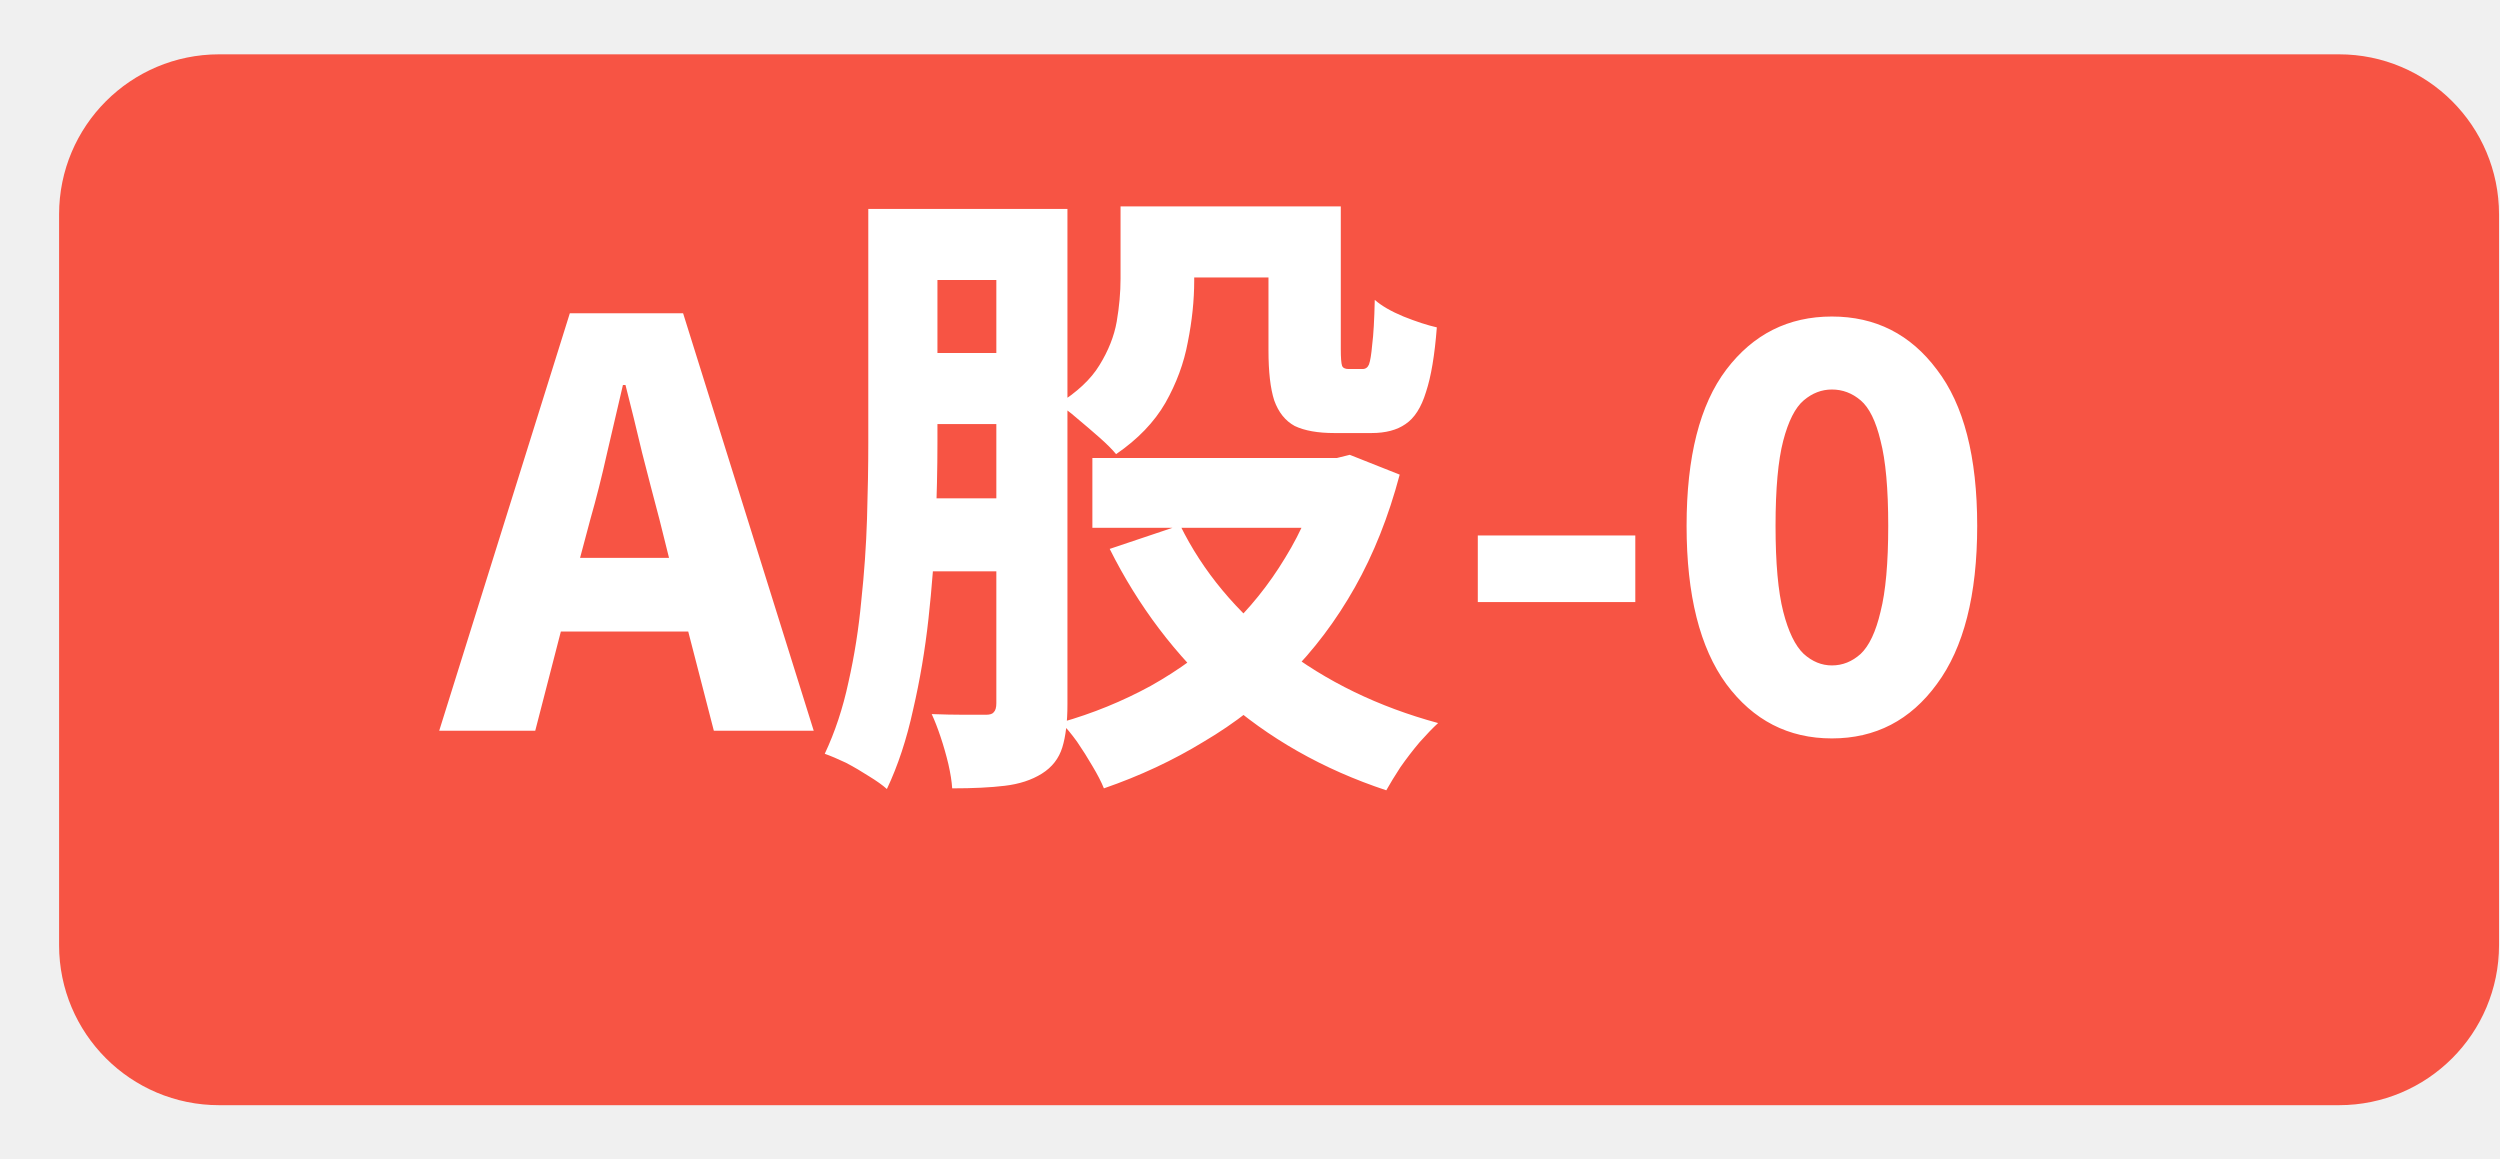
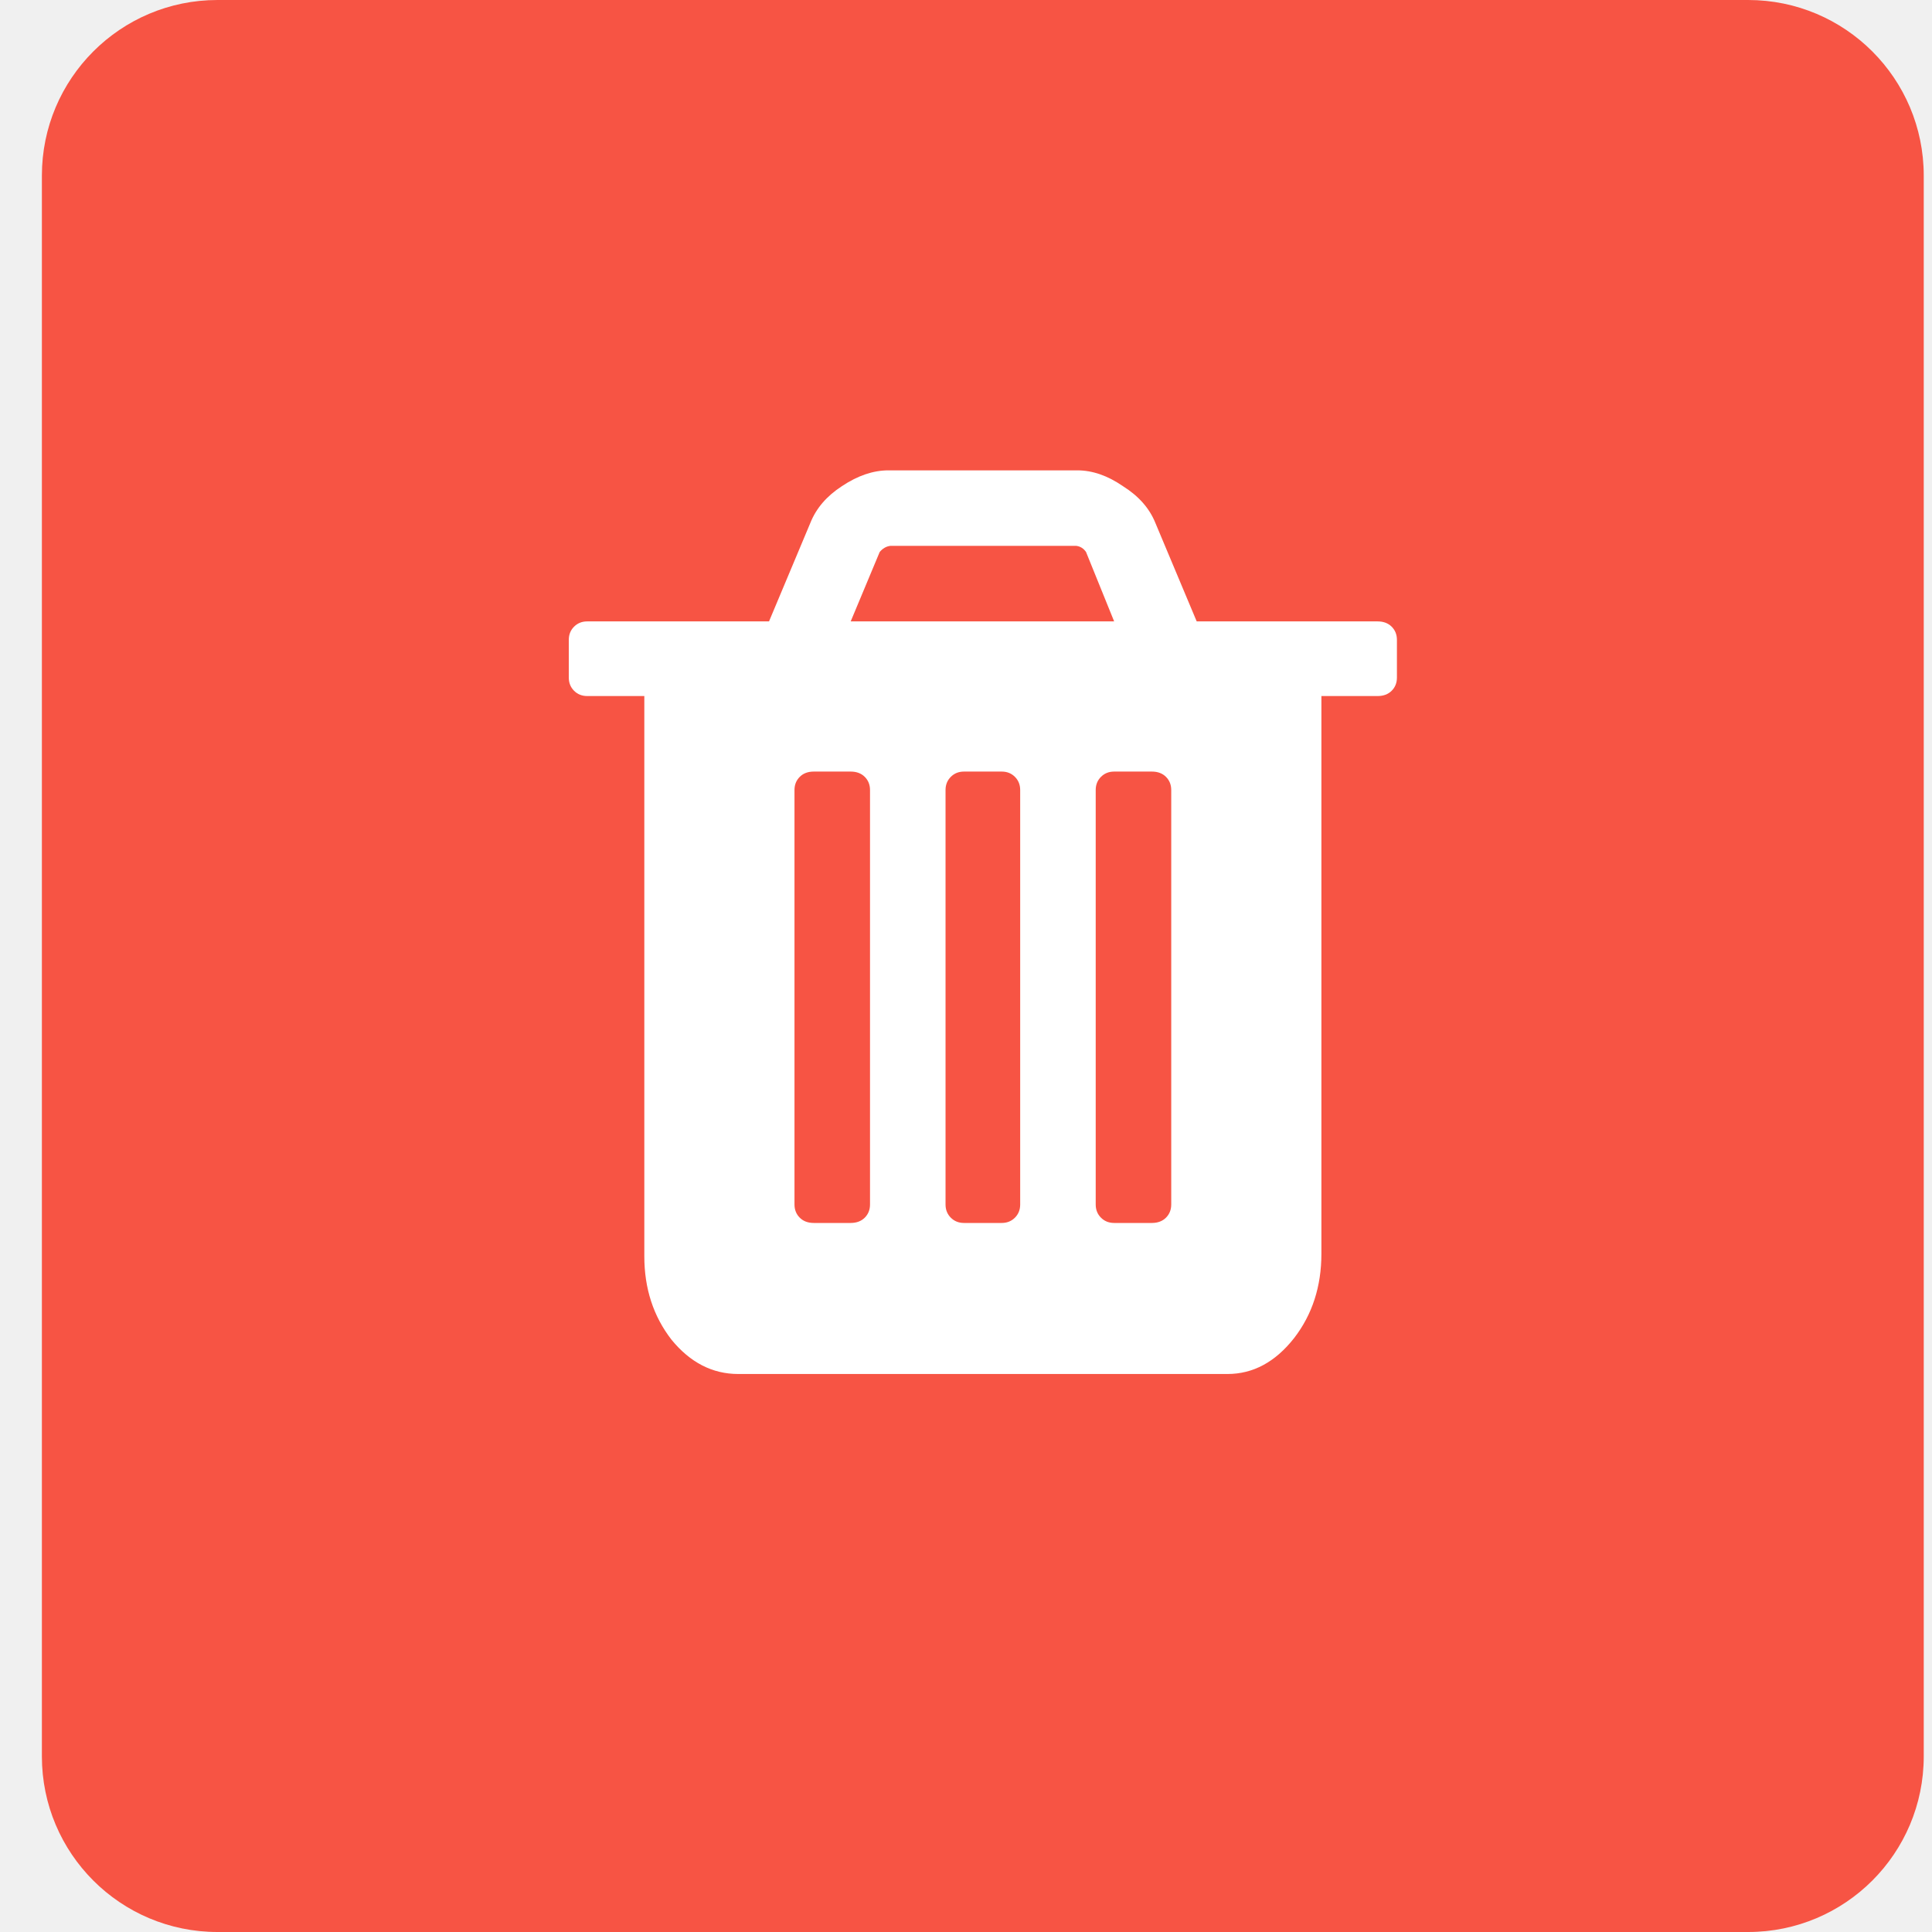
- <svg xmlns="http://www.w3.org/2000/svg" width="41" height="19" viewBox="0 0 41 19" fill="none">
-   <path d="M0.969 3.516C0.969 2.066 2.144 0.891 3.594 0.891H38.359C39.809 0.891 40.984 2.066 40.984 3.516V15.5C40.984 16.95 39.809 18.125 38.359 18.125H3.594C2.144 18.125 0.969 16.95 0.969 15.5V3.516Z" fill="#F75444" />
-   <path d="M9.681 8.519L9.513 9.149H10.972L10.815 8.519C10.724 8.176 10.629 7.812 10.531 7.427C10.44 7.042 10.349 6.671 10.258 6.314H10.216C10.132 6.678 10.045 7.053 9.954 7.438C9.87 7.816 9.779 8.176 9.681 8.519ZM7.203 11.984L9.345 5.138H11.203L13.345 11.984H11.707L11.287 10.357H9.198L8.778 11.984H7.203ZM18.86 3.385H21.464V4.55H18.86V3.385ZM17.915 7.511H22.094V8.656H17.915V7.511ZM18.377 3.385H19.585V4.603C19.585 4.925 19.55 5.261 19.48 5.611C19.417 5.954 19.294 6.286 19.112 6.608C18.93 6.923 18.661 7.203 18.304 7.448C18.241 7.371 18.15 7.28 18.031 7.175C17.912 7.07 17.789 6.965 17.663 6.86C17.544 6.755 17.439 6.678 17.348 6.629C17.663 6.433 17.891 6.22 18.031 5.989C18.178 5.751 18.272 5.513 18.314 5.275C18.356 5.03 18.377 4.795 18.377 4.571V3.385ZM20.803 3.385H21.989V5.726C21.989 5.866 21.996 5.957 22.01 5.999C22.024 6.034 22.059 6.052 22.115 6.052C22.129 6.052 22.15 6.052 22.178 6.052C22.213 6.052 22.245 6.052 22.273 6.052C22.308 6.052 22.332 6.052 22.346 6.052C22.395 6.052 22.43 6.027 22.451 5.978C22.472 5.922 22.49 5.814 22.504 5.653C22.525 5.492 22.539 5.247 22.546 4.918C22.658 5.016 22.815 5.107 23.018 5.191C23.228 5.275 23.41 5.334 23.564 5.369C23.529 5.824 23.47 6.178 23.386 6.43C23.309 6.682 23.197 6.857 23.05 6.955C22.91 7.053 22.724 7.102 22.493 7.102C22.437 7.102 22.371 7.102 22.294 7.102C22.217 7.102 22.143 7.102 22.073 7.102C22.003 7.102 21.94 7.102 21.884 7.102C21.611 7.102 21.394 7.063 21.233 6.986C21.079 6.902 20.967 6.762 20.897 6.566C20.834 6.37 20.803 6.097 20.803 5.747V3.385ZM19.354 8.614C19.725 9.37 20.278 10.035 21.013 10.609C21.748 11.176 22.605 11.592 23.585 11.858C23.494 11.942 23.393 12.047 23.281 12.173C23.169 12.306 23.064 12.443 22.966 12.583C22.875 12.723 22.798 12.849 22.735 12.961C21.699 12.618 20.799 12.107 20.036 11.428C19.28 10.749 18.668 9.94 18.199 9.002L19.354 8.614ZM21.685 7.511H21.926L22.136 7.459L22.955 7.784C22.773 8.47 22.528 9.086 22.22 9.632C21.912 10.178 21.548 10.661 21.128 11.081C20.715 11.501 20.253 11.862 19.742 12.163C19.238 12.471 18.692 12.726 18.104 12.929C18.062 12.824 17.999 12.702 17.915 12.562C17.838 12.429 17.754 12.296 17.663 12.163C17.572 12.037 17.485 11.932 17.401 11.848C17.919 11.701 18.409 11.501 18.871 11.249C19.333 10.99 19.749 10.686 20.12 10.336C20.491 9.986 20.81 9.59 21.076 9.149C21.349 8.708 21.552 8.229 21.685 7.711V7.511ZM14.734 3.427H17.044V4.592H14.734V3.427ZM14.734 5.789H17.086V6.955H14.734V5.789ZM14.723 8.173H17.044V9.37H14.723V8.173ZM14.24 3.427H15.374V7.259C15.374 7.679 15.364 8.138 15.343 8.635C15.322 9.132 15.283 9.636 15.227 10.147C15.171 10.658 15.087 11.155 14.975 11.638C14.87 12.121 14.727 12.555 14.545 12.94C14.475 12.877 14.377 12.807 14.251 12.73C14.132 12.653 14.006 12.579 13.873 12.509C13.74 12.446 13.624 12.397 13.526 12.362C13.694 12.005 13.824 11.613 13.915 11.186C14.013 10.752 14.083 10.308 14.125 9.853C14.174 9.398 14.205 8.95 14.219 8.509C14.233 8.061 14.24 7.644 14.24 7.259V3.427ZM16.34 3.427H17.506V11.554C17.506 11.841 17.478 12.075 17.422 12.257C17.366 12.439 17.254 12.583 17.086 12.688C16.918 12.793 16.715 12.859 16.477 12.887C16.246 12.915 15.959 12.929 15.616 12.929C15.609 12.817 15.588 12.684 15.553 12.53C15.518 12.383 15.476 12.236 15.427 12.089C15.378 11.942 15.329 11.816 15.28 11.711C15.469 11.718 15.647 11.722 15.815 11.722C15.99 11.722 16.109 11.722 16.172 11.722C16.235 11.722 16.277 11.708 16.298 11.68C16.326 11.652 16.34 11.603 16.34 11.533V3.427ZM24.236 9.874V8.782H26.819V9.874H24.236ZM30.043 12.11C29.329 12.11 28.752 11.813 28.311 11.218C27.877 10.623 27.66 9.758 27.66 8.624C27.66 7.49 27.877 6.636 28.311 6.062C28.752 5.481 29.329 5.191 30.043 5.191C30.757 5.191 31.331 5.481 31.765 6.062C32.206 6.636 32.426 7.49 32.426 8.624C32.426 9.758 32.206 10.623 31.765 11.218C31.331 11.813 30.757 12.11 30.043 12.11ZM30.043 10.913C30.218 10.913 30.375 10.85 30.515 10.724C30.655 10.591 30.764 10.36 30.841 10.031C30.925 9.702 30.967 9.233 30.967 8.624C30.967 8.015 30.925 7.55 30.841 7.228C30.764 6.906 30.655 6.685 30.515 6.566C30.375 6.447 30.218 6.388 30.043 6.388C29.875 6.388 29.721 6.447 29.581 6.566C29.441 6.685 29.329 6.906 29.245 7.228C29.161 7.55 29.119 8.015 29.119 8.624C29.119 9.233 29.161 9.702 29.245 10.031C29.329 10.36 29.441 10.591 29.581 10.724C29.721 10.85 29.875 10.913 30.043 10.913Z" fill="white" />
+ <svg xmlns="http://www.w3.org/2000/svg" width="22" height="22" viewBox="0 0 22 22" fill="none">
+   <path d="M0.477 2C0.477 0.895 1.372 0 2.477 0H19.906C21.011 0 21.906 0.895 21.906 2V20C21.906 21.105 21.011 22 19.906 22H2.477C1.372 22 0.477 21.105 0.477 20V2Z" fill="#F75444" />
+   <g clip-path="url(#clip0_3_129)">
+     <path d="M9.907 13.716V8.996C9.907 8.936 9.887 8.886 9.847 8.846C9.807 8.806 9.753 8.786 9.687 8.786H9.267C9.2 8.786 9.147 8.806 9.107 8.846C9.067 8.886 9.047 8.936 9.047 8.996V13.716C9.047 13.776 9.067 13.826 9.107 13.866C9.147 13.906 9.2 13.926 9.267 13.926H9.687C9.753 13.926 9.807 13.906 9.847 13.866C9.887 13.826 9.907 13.776 9.907 13.716ZM11.617 13.716V8.996C11.617 8.936 11.597 8.886 11.557 8.846C11.517 8.806 11.467 8.786 11.407 8.786H10.977C10.917 8.786 10.867 8.806 10.827 8.846C10.787 8.886 10.767 8.936 10.767 8.996V13.716C10.767 13.776 10.787 13.826 10.827 13.866C10.867 13.906 10.917 13.926 10.977 13.926H11.407C11.467 13.926 11.517 13.906 11.557 13.866C11.597 13.826 11.617 13.776 11.617 13.716ZM13.337 13.716V8.996C13.337 8.936 13.317 8.886 13.277 8.846C13.237 8.806 13.183 8.786 13.117 8.786H12.687C12.627 8.786 12.577 8.806 12.537 8.846C12.497 8.886 12.477 8.936 12.477 8.996V13.716C12.477 13.776 12.497 13.826 12.537 13.866C12.577 13.906 12.627 13.926 12.687 13.926H13.117C13.183 13.926 13.237 13.906 13.277 13.866C13.317 13.826 13.337 13.776 13.337 13.716ZM10.017 6.286L9.687 7.076H12.687L12.367 6.286C12.34 6.246 12.303 6.222 12.257 6.216H10.137C10.09 6.222 10.05 6.246 10.017 6.286ZM15.907 7.286V7.716C15.907 7.776 15.887 7.826 15.847 7.866C15.807 7.906 15.753 7.926 15.687 7.926H15.047V14.276C15.047 14.649 14.943 14.969 14.737 15.236C14.523 15.509 14.27 15.646 13.977 15.646H8.407C8.113 15.646 7.86 15.516 7.647 15.256C7.44 14.989 7.337 14.672 7.337 14.306V7.926H6.687C6.627 7.926 6.577 7.906 6.537 7.866C6.497 7.826 6.477 7.776 6.477 7.716V7.286C6.477 7.226 6.497 7.176 6.537 7.136C6.577 7.096 6.627 7.076 6.687 7.076H8.757L9.227 5.956C9.293 5.789 9.413 5.649 9.587 5.536C9.767 5.416 9.943 5.356 10.117 5.356H12.267C12.44 5.356 12.613 5.416 12.787 5.536C12.967 5.649 13.09 5.789 13.157 5.956L13.627 7.076H15.687C15.753 7.076 15.807 7.096 15.847 7.136C15.887 7.176 15.907 7.226 15.907 7.286Z" fill="white" />
+   </g>
+   <defs>
+     <clipPath id="clip0_3_129">
+       <rect width="9.429" height="10.286" fill="white" transform="translate(6.47656 5.35715)" />
+     </clipPath>
+   </defs>
</svg>
